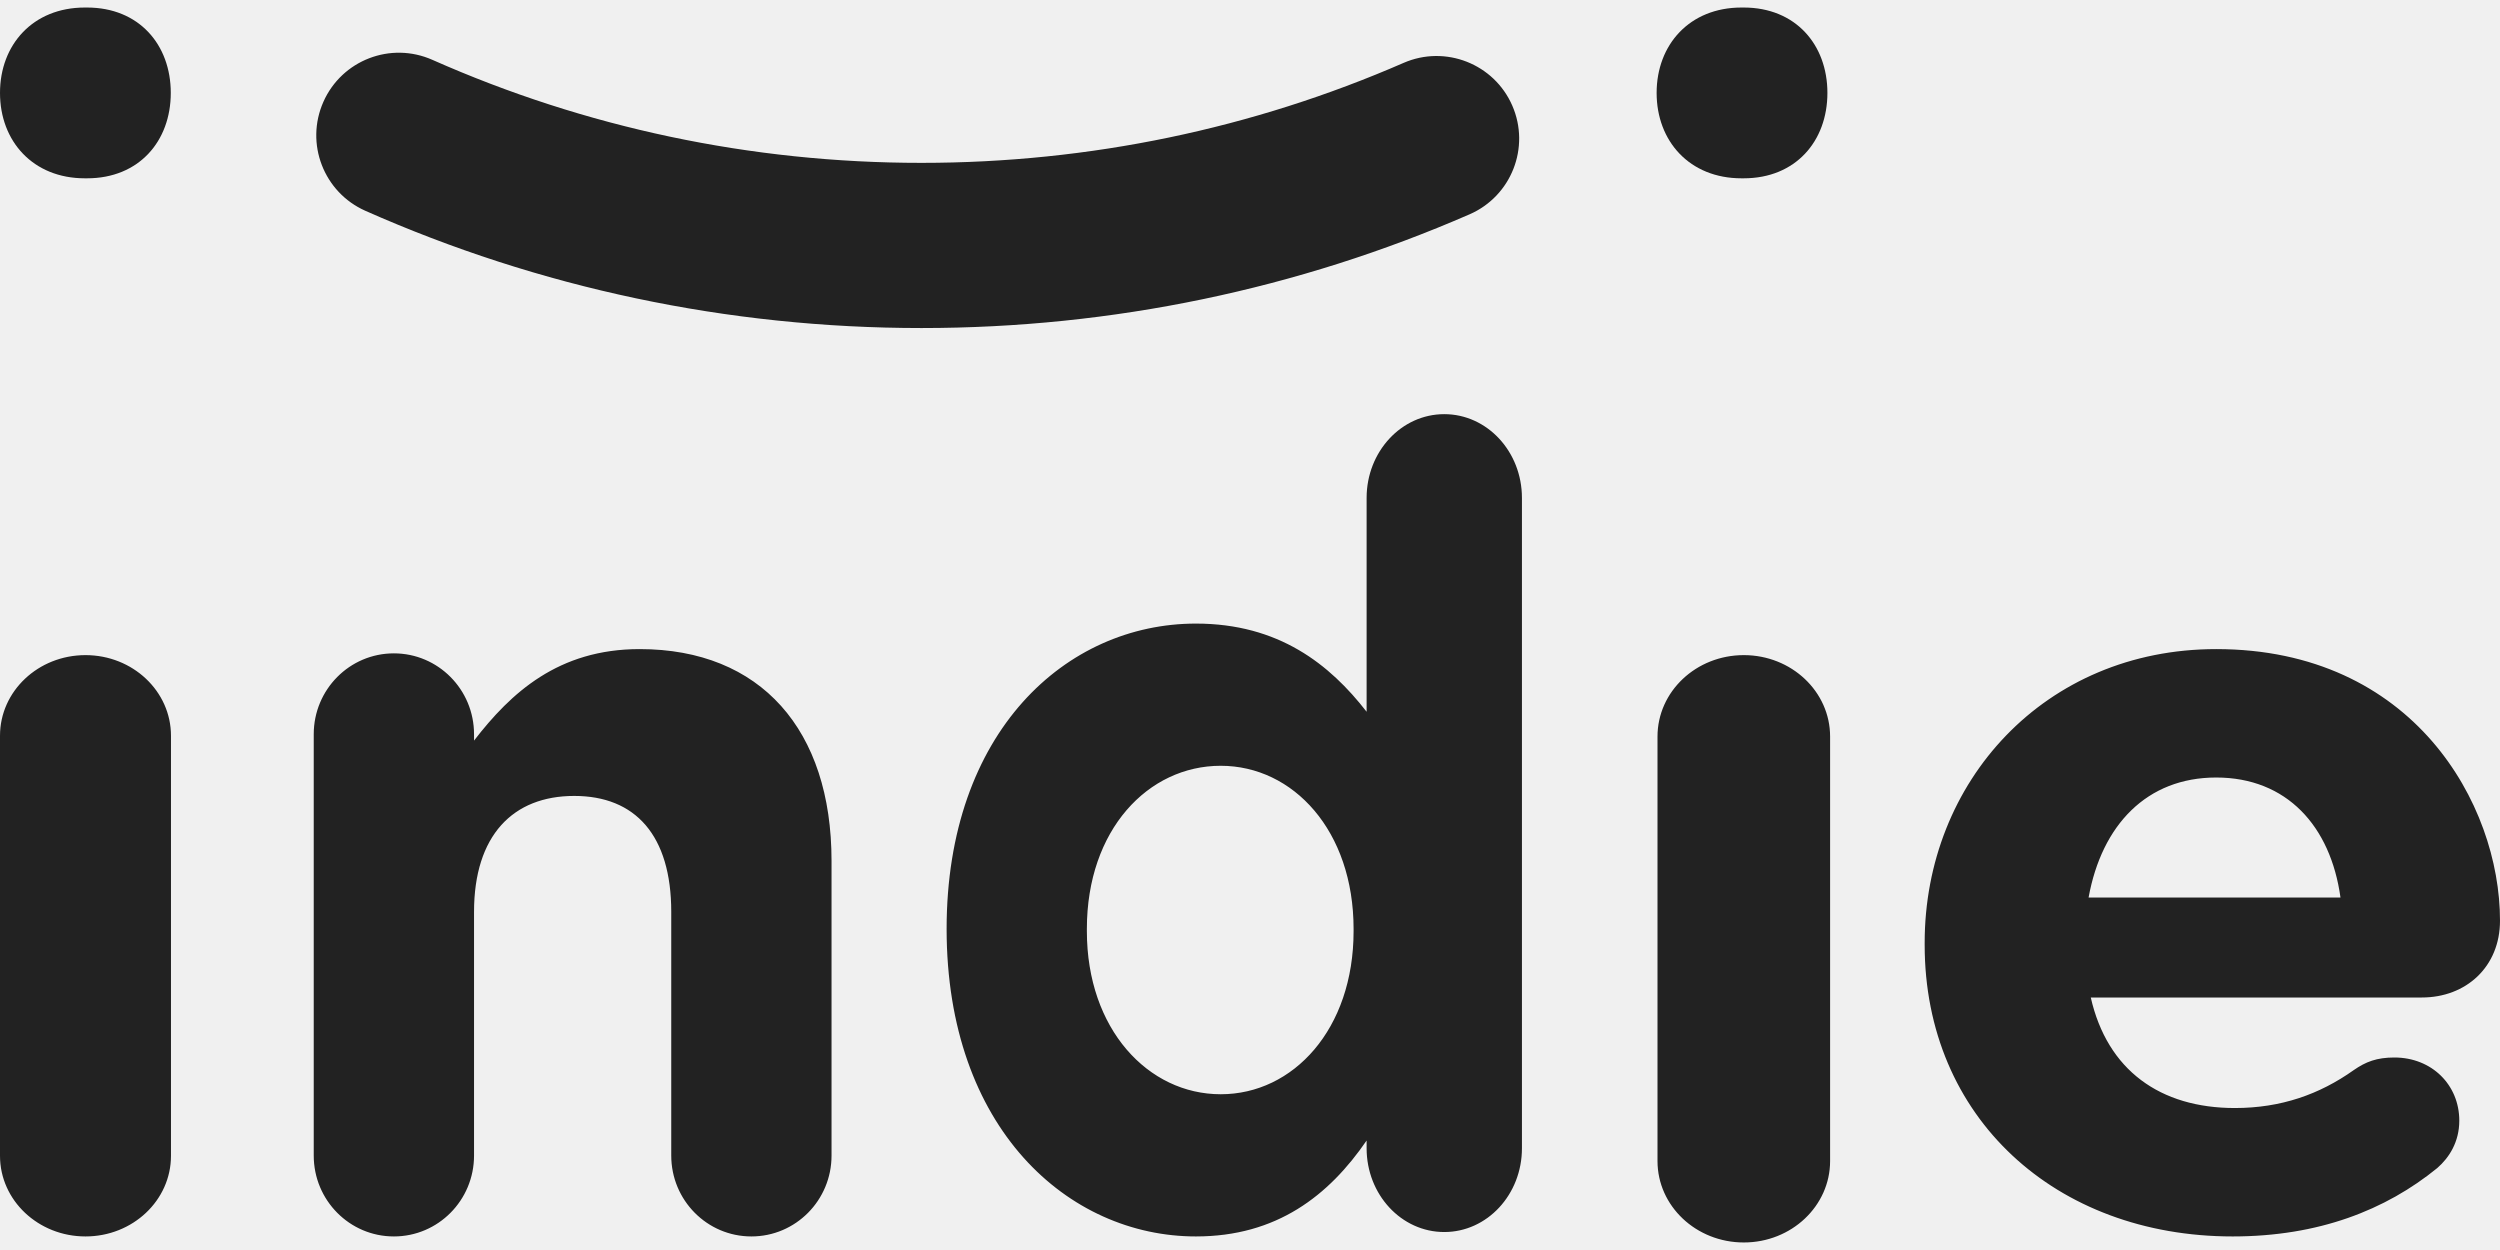
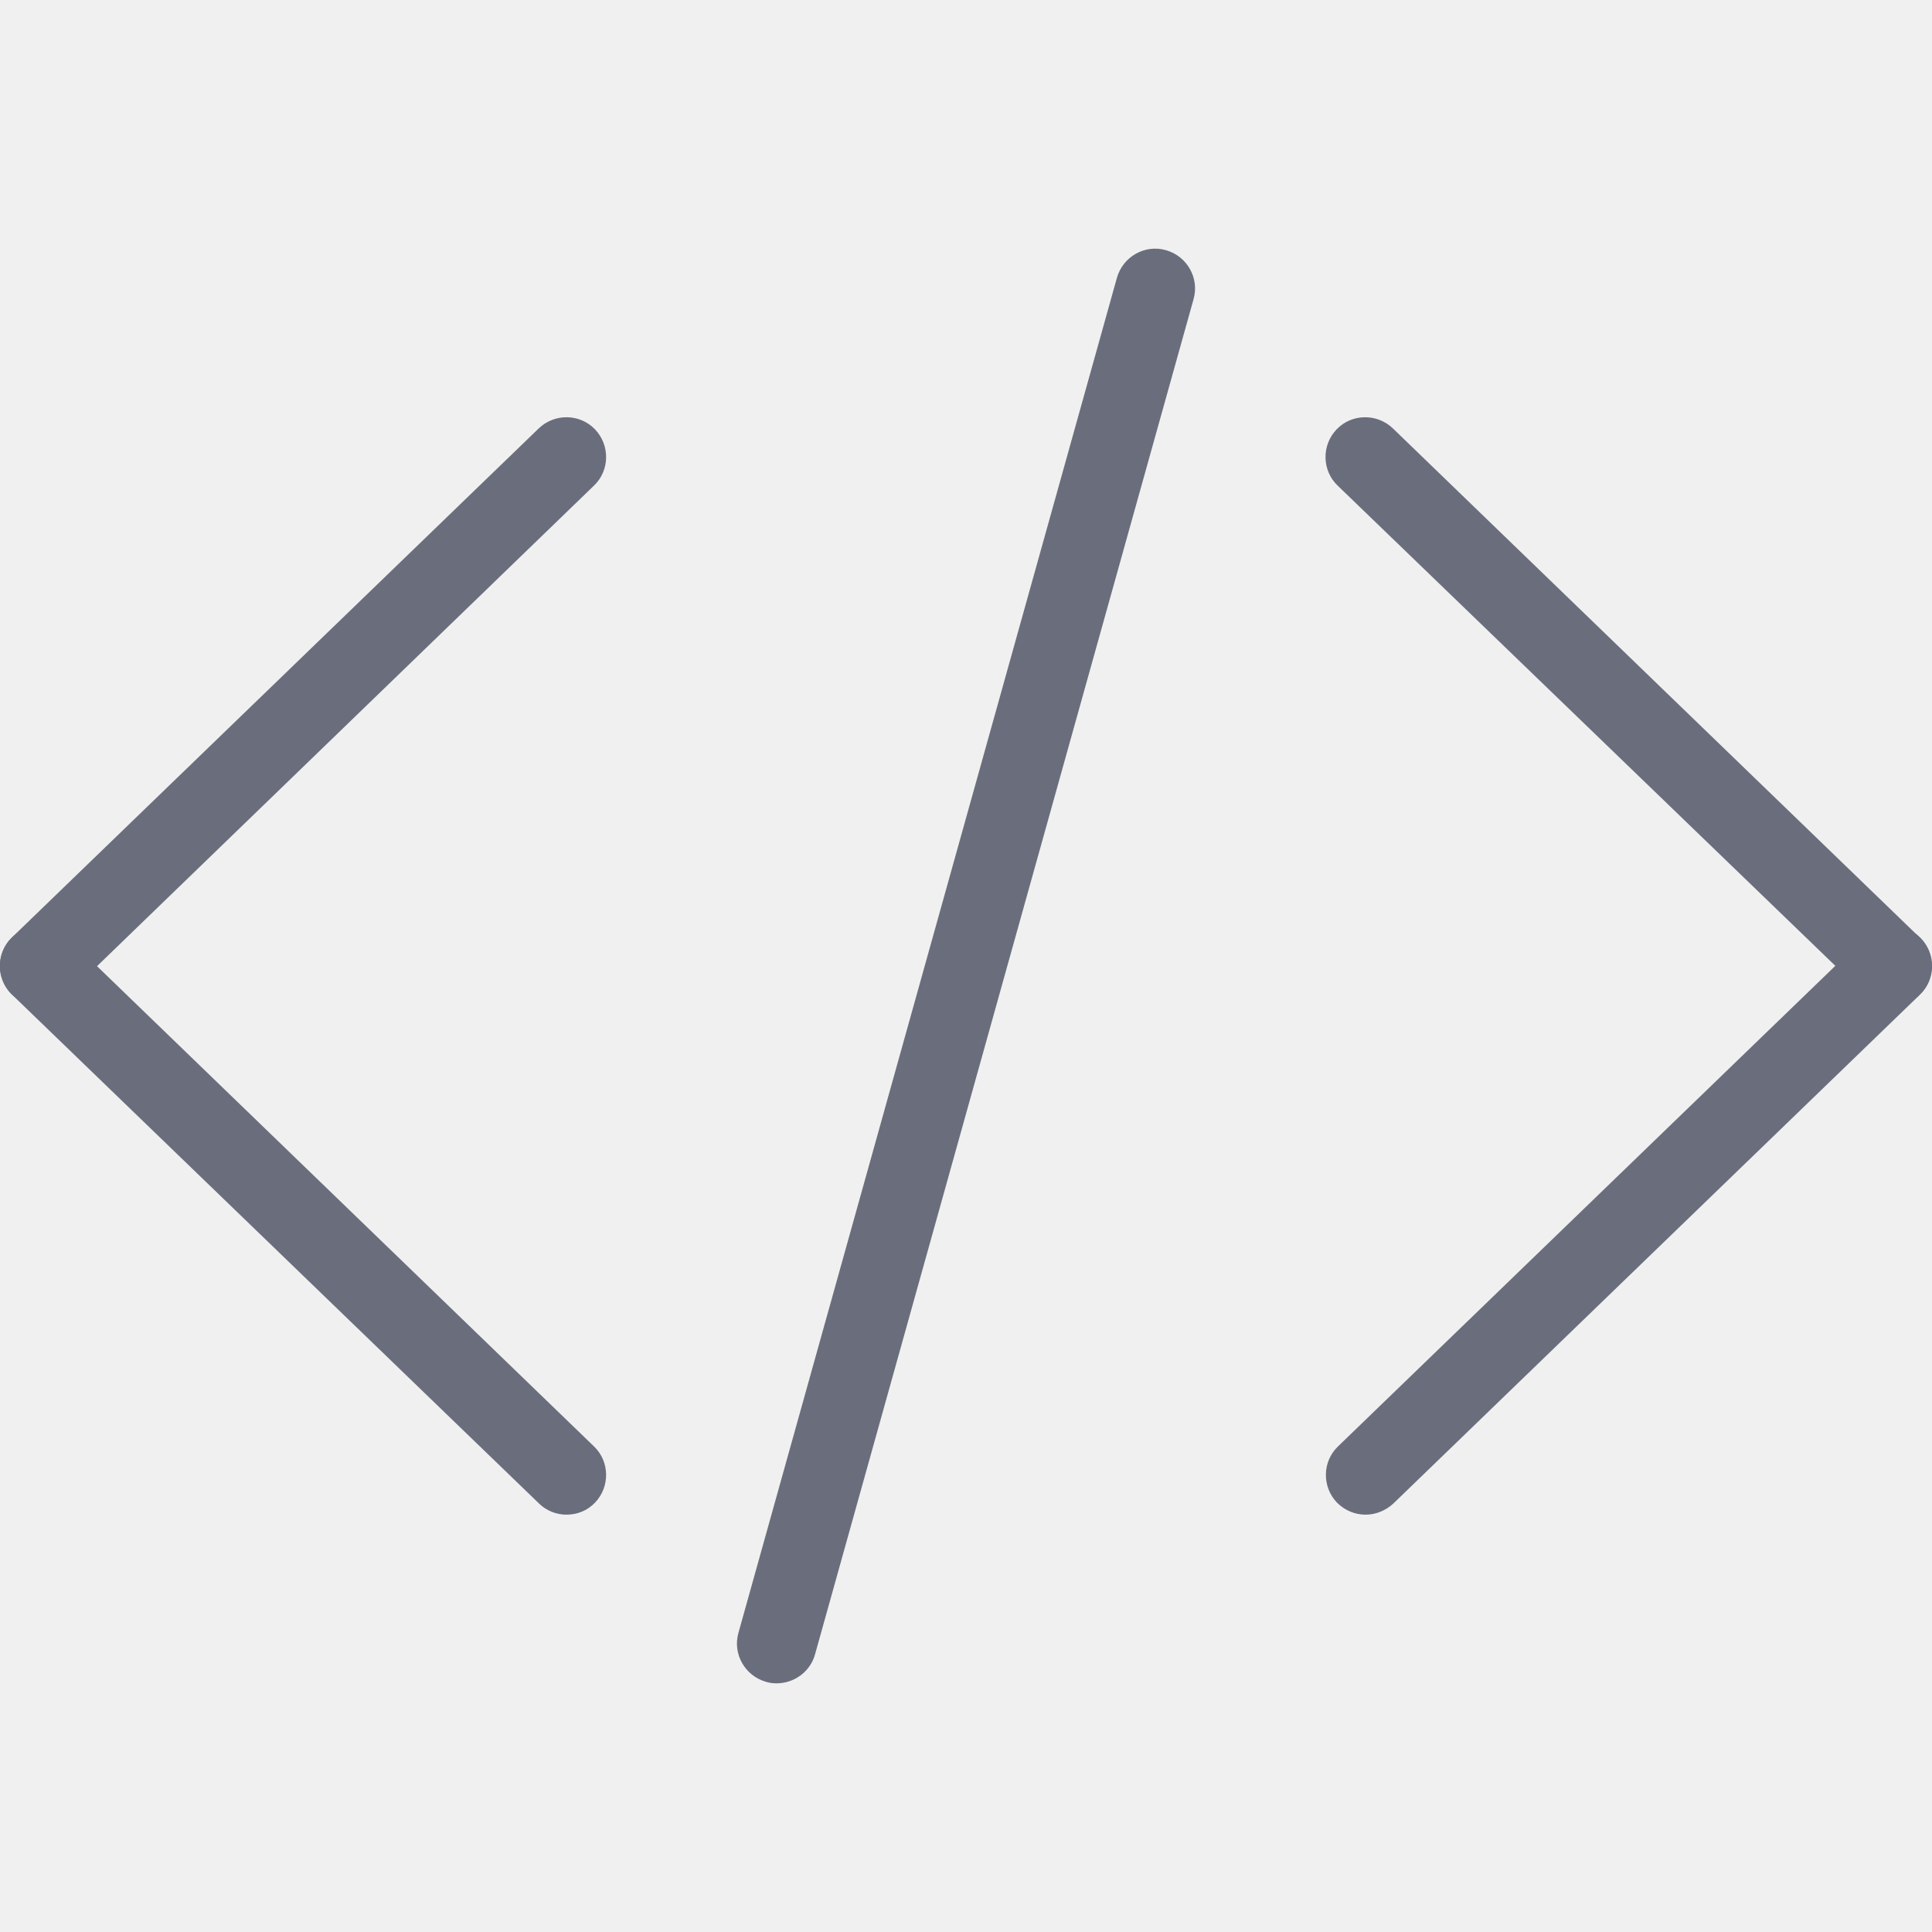
- <svg xmlns="http://www.w3.org/2000/svg" xmlns:xlink="http://www.w3.org/1999/xlink" width="100px" height="50px" viewBox="0 0 166 82" version="1.1">
-   <defs>
-     <path d="M-2.84217094e-14,76.246 L-2.84217094e-14,48.353 C-2.84217094e-14,45.395 2.54,43 5.677,43 C8.814,43 11.353,45.395 11.353,48.353 L11.353,76.246 C11.353,79.204 8.814,81.6 5.677,81.6 C2.54,81.6 -2.84217094e-14,79.204 -2.84217094e-14,76.246 Z M20.832,76.23 L20.832,48.252 C20.832,45.285 23.213,42.883 26.154,42.883 C29.095,42.883 31.476,45.285 31.476,48.252 L31.476,48.676 C33.927,45.497 37.078,42.6 42.47,42.6 C50.523,42.6 55.214,47.97 55.214,56.66 L55.214,76.23 C55.214,79.198 52.834,81.6 49.893,81.6 C46.952,81.6 44.571,79.198 44.571,76.23 L44.571,60.051 C44.571,54.964 42.19,52.35 38.128,52.35 C34.067,52.35 31.476,54.964 31.476,60.051 L31.476,76.23 C31.476,79.198 29.095,81.6 26.154,81.6 C23.213,81.6 20.832,79.198 20.832,76.23 Z M101.057,32.563 L101.057,75.745 C101.057,78.819 98.749,81.307 95.899,81.307 C93.05,81.307 90.743,78.819 90.743,75.745 L90.743,75.232 C88.232,78.892 84.771,81.6 79.411,81.6 C70.929,81.6 62.855,74.427 62.855,61.18 C62.855,48.079 70.794,40.906 79.411,40.906 C84.907,40.906 88.299,43.614 90.743,46.761 L90.743,32.563 C90.743,29.489 93.05,27 95.899,27 C98.749,27 101.057,29.489 101.057,32.563 Z M110.058,76.591 L110.058,48.408 C110.058,45.42 112.622,43 115.789,43 C118.955,43 121.519,45.42 121.519,48.408 L121.519,76.591 C121.519,79.58 118.955,82 115.789,82 C112.622,82 110.058,79.58 110.058,76.591 Z M161.836,77.057 C158.404,79.852 153.948,81.6 148.25,81.6 C136.49,81.6 127.798,73.702 127.798,62.24 L127.798,62.1 C127.798,51.406 135.76,42.6 147.155,42.6 C160.229,42.6 166,52.874 166,60.632 C166,63.707 163.736,65.734 160.814,65.734 L138.828,65.734 C139.923,70.557 143.429,73.073 148.396,73.073 C151.464,73.073 154.021,72.164 156.285,70.557 C157.089,69.998 157.819,69.718 158.988,69.718 C161.471,69.718 163.297,71.536 163.297,73.912 C163.297,75.309 162.64,76.358 161.836,77.057 Z M89.878,61.18 C89.878,54.666 85.874,50.348 81.056,50.348 C76.239,50.348 72.168,54.593 72.168,61.18 L72.168,61.326 C72.168,67.84 76.239,72.158 81.056,72.158 C85.874,72.158 89.878,67.84 89.878,61.326 L89.878,61.18 Z M138.682,59.095 L155.408,59.095 C154.751,54.342 151.83,51.127 147.155,51.127 C142.553,51.127 139.558,54.272 138.682,59.095 Z" id="path-1" />
-   </defs>
-   <g id="Symbols" stroke="none" stroke-width="1" fill="none" fill-rule="evenodd">
-     <g id="Logo">
-       <path d="" id="Path-2" fill="#222222" />
-       <g id="Group-2">
-         <g id="Group" fill-rule="nonzero" fill="#222222">
-           <path d="M5.632,0 C2.192,0 0,2.462 0,5.67 C0,8.878 2.192,11.34 5.632,11.34 L5.783,11.34 C9.223,11.34 11.34,8.878 11.34,5.67 C11.34,2.462 9.223,0 5.783,0 L5.632,0 Z" id="Shape" />
-           <path d="M115.632,0 C112.192,0 110,2.462 110,5.67 C110,8.878 112.192,11.34 115.632,11.34 L115.783,11.34 C119.223,11.34 121.34,8.878 121.34,5.67 C121.34,2.462 119.223,0 115.783,0 L115.632,0 Z" id="Shape" />
-           <path d="M24.264,13.499 C35.793,18.608 48.306,21.282 61.186,21.282 C73.867,21.282 86.194,18.69 97.578,13.732 C100.354,12.523 101.625,9.291 100.416,6.514 C99.207,3.738 95.975,2.467 93.198,3.676 C83.19,8.035 72.353,10.314 61.186,10.314 C49.844,10.314 38.843,7.963 28.707,3.472 C25.938,2.245 22.699,3.495 21.472,6.264 C20.245,9.033 21.495,12.272 24.264,13.499 Z" id="Oval" />
-         </g>
-         <mask id="mask-2" fill="white">
-           <use xlink:href="#path-1" />
-         </mask>
-         <use id="Mask" fill="#222222" xlink:href="#path-1" />
-       </g>
+ <svg xmlns="http://www.w3.org/2000/svg" enable-background="new 0 0 512 512" id="Layer_1" version="1.1" viewBox="0 0 512 512" xml:space="preserve">
+   <g>
+     <g>
+       <path d="M361.9,401.4c-2.8,0-5.5-1.1-7.6-3.2c-4-4.2-3.9-10.9,0.3-14.9l139.6-134.9c4.2-4,10.9-3.9,14.9,0.3    c4,4.2,3.9,10.9-0.3,14.9L369.2,398.5C367.1,400.4,364.5,401.4,361.9,401.4z" fill="#6A6E7C" />
+       <path d="M501.5,266.5c-2.6,0-5.3-1-7.3-3L354.5,128.7c-4.2-4-4.3-10.7-0.3-14.9c4-4.2,10.7-4.3,14.9-0.3    l139.6,134.9c4.2,4,4.3,10.7,0.3,14.9C507,265.5,504.2,266.5,501.5,266.5z" fill="#6A6E7C" />
    </g>
+     <g>
+       <path d="M150.1,401.4c-2.6,0-5.3-1-7.3-3L3.2,263.6c-4.2-4-4.3-10.7-0.3-14.9c4-4.2,10.7-4.3,14.9-0.3l139.6,134.9    c4.2,4,4.3,10.7,0.3,14.9C155.6,400.4,152.9,401.4,150.1,401.4z" fill="#6A6E7C" />
+       <path d="M10.5,266.5c-2.8,0-5.5-1.1-7.6-3.2c-4-4.2-3.9-10.9,0.3-14.9l139.6-134.9c4.2-4,10.9-3.9,14.9,0.3    c4,4.2,3.9,10.9-0.3,14.9L17.9,263.6C15.8,265.6,13.2,266.5,10.5,266.5z" fill="#6A6E7C" />
+     </g>
+     <path d="M205.8,446.1c-0.9,0-1.9-0.1-2.8-0.4c-5.6-1.6-8.9-7.4-7.3-13L296,73.6c1.6-5.6,7.4-8.9,13-7.3   c5.6,1.6,8.9,7.4,7.3,13L216,438.4C214.7,443.1,210.4,446.1,205.8,446.1z" fill="#6A6E7C" />
  </g>
</svg>
